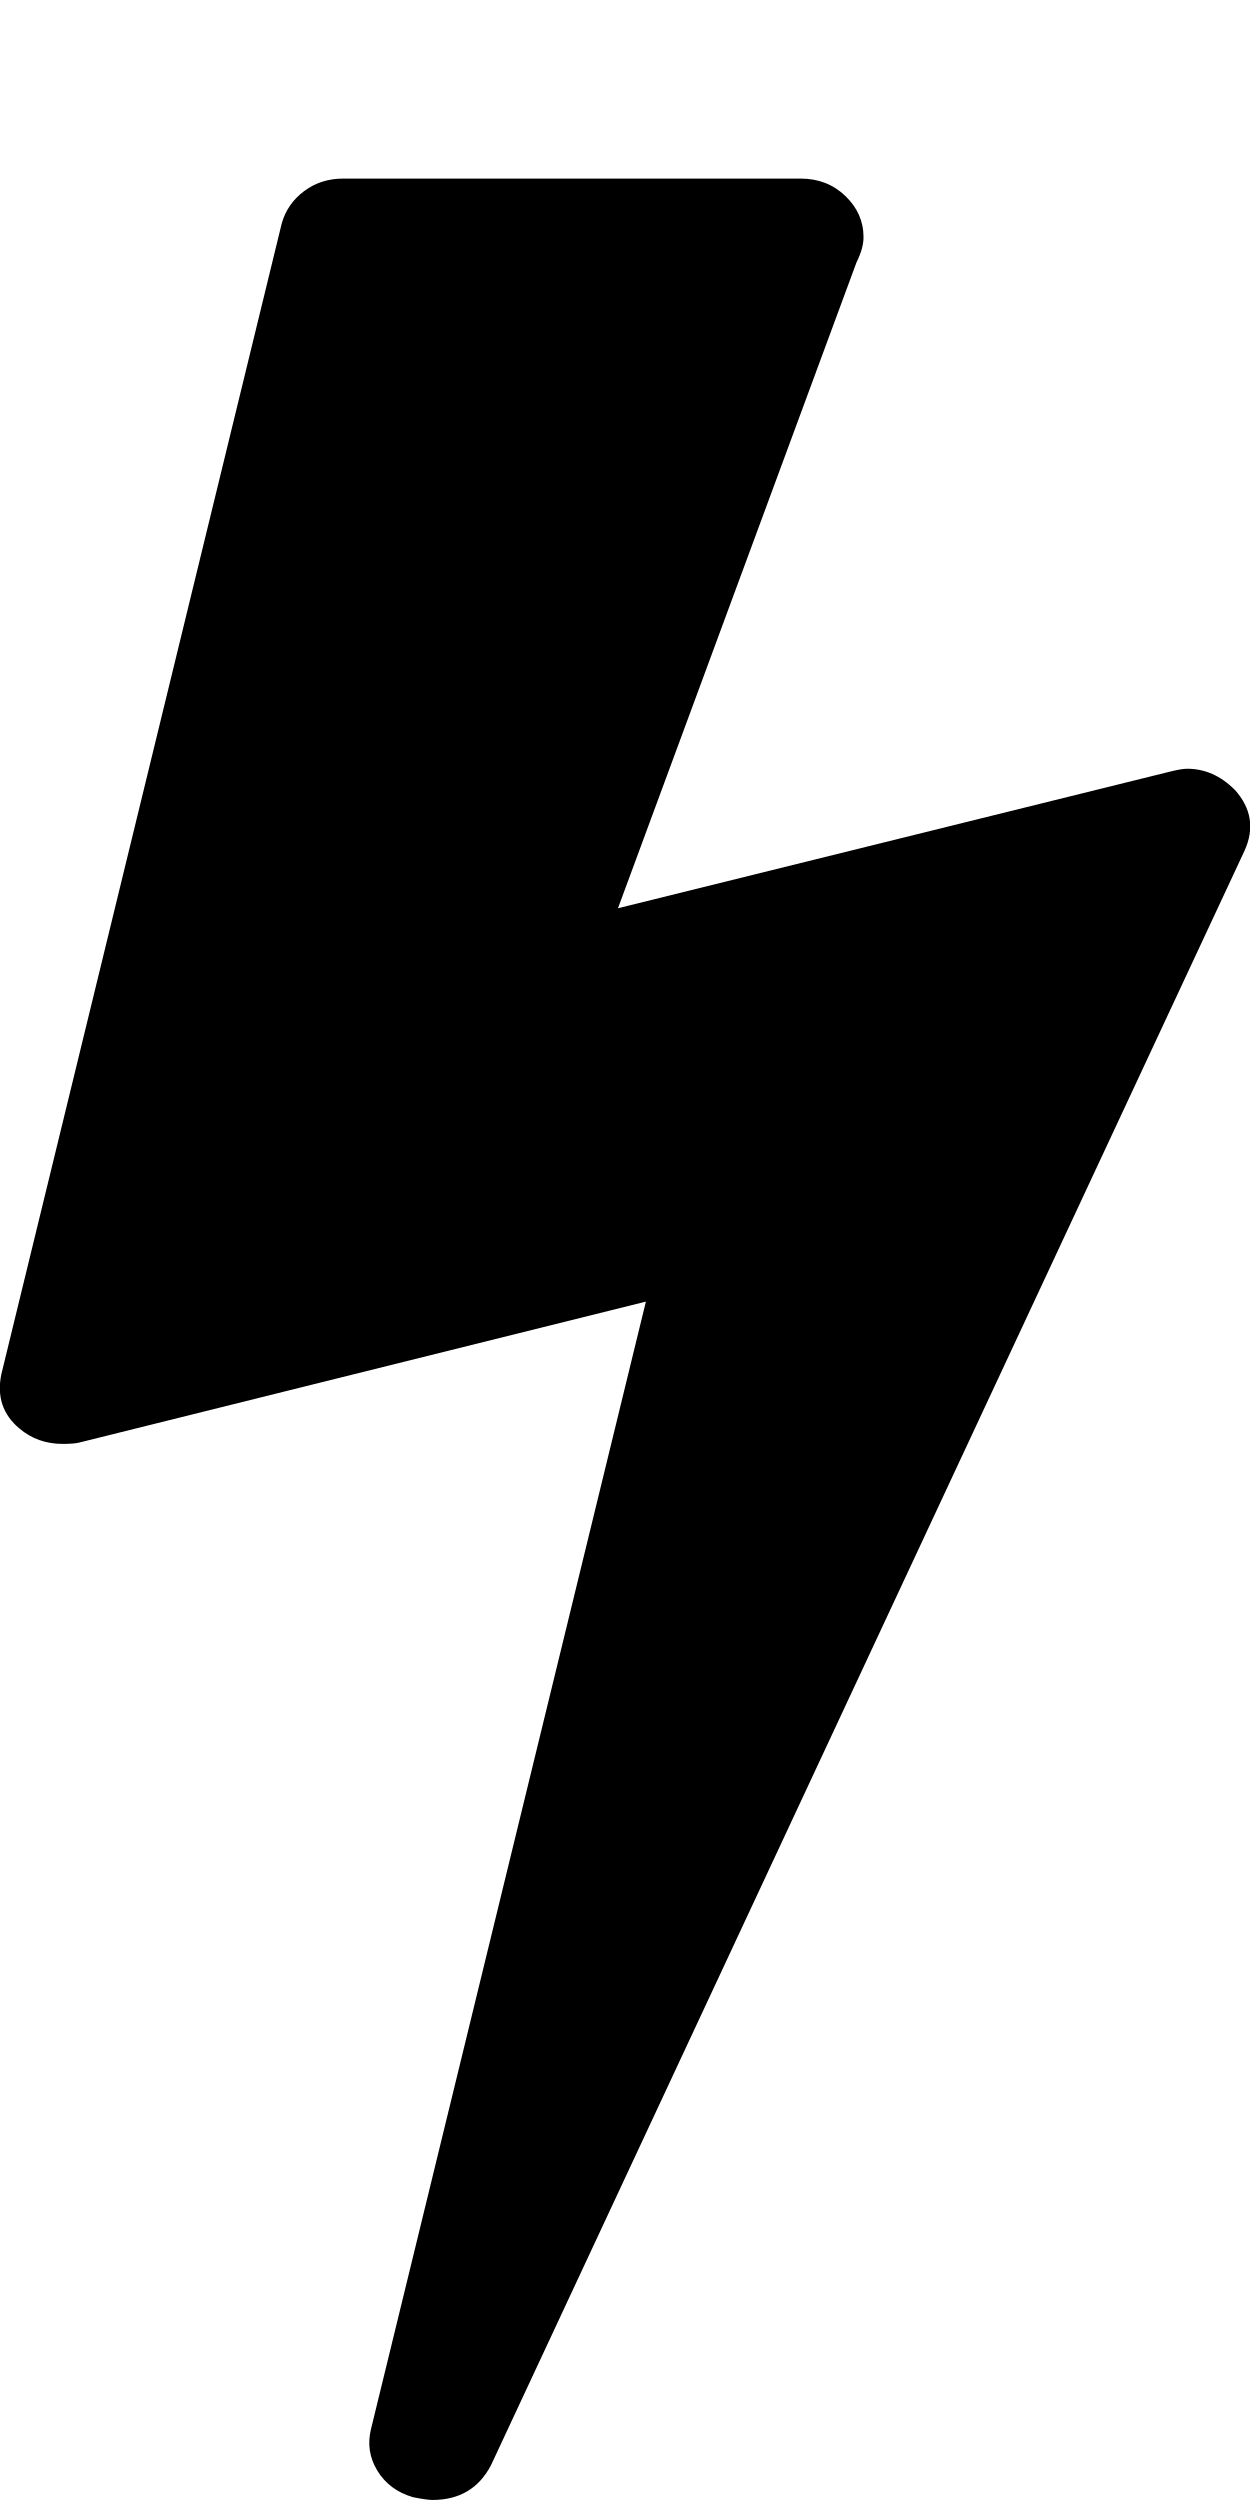
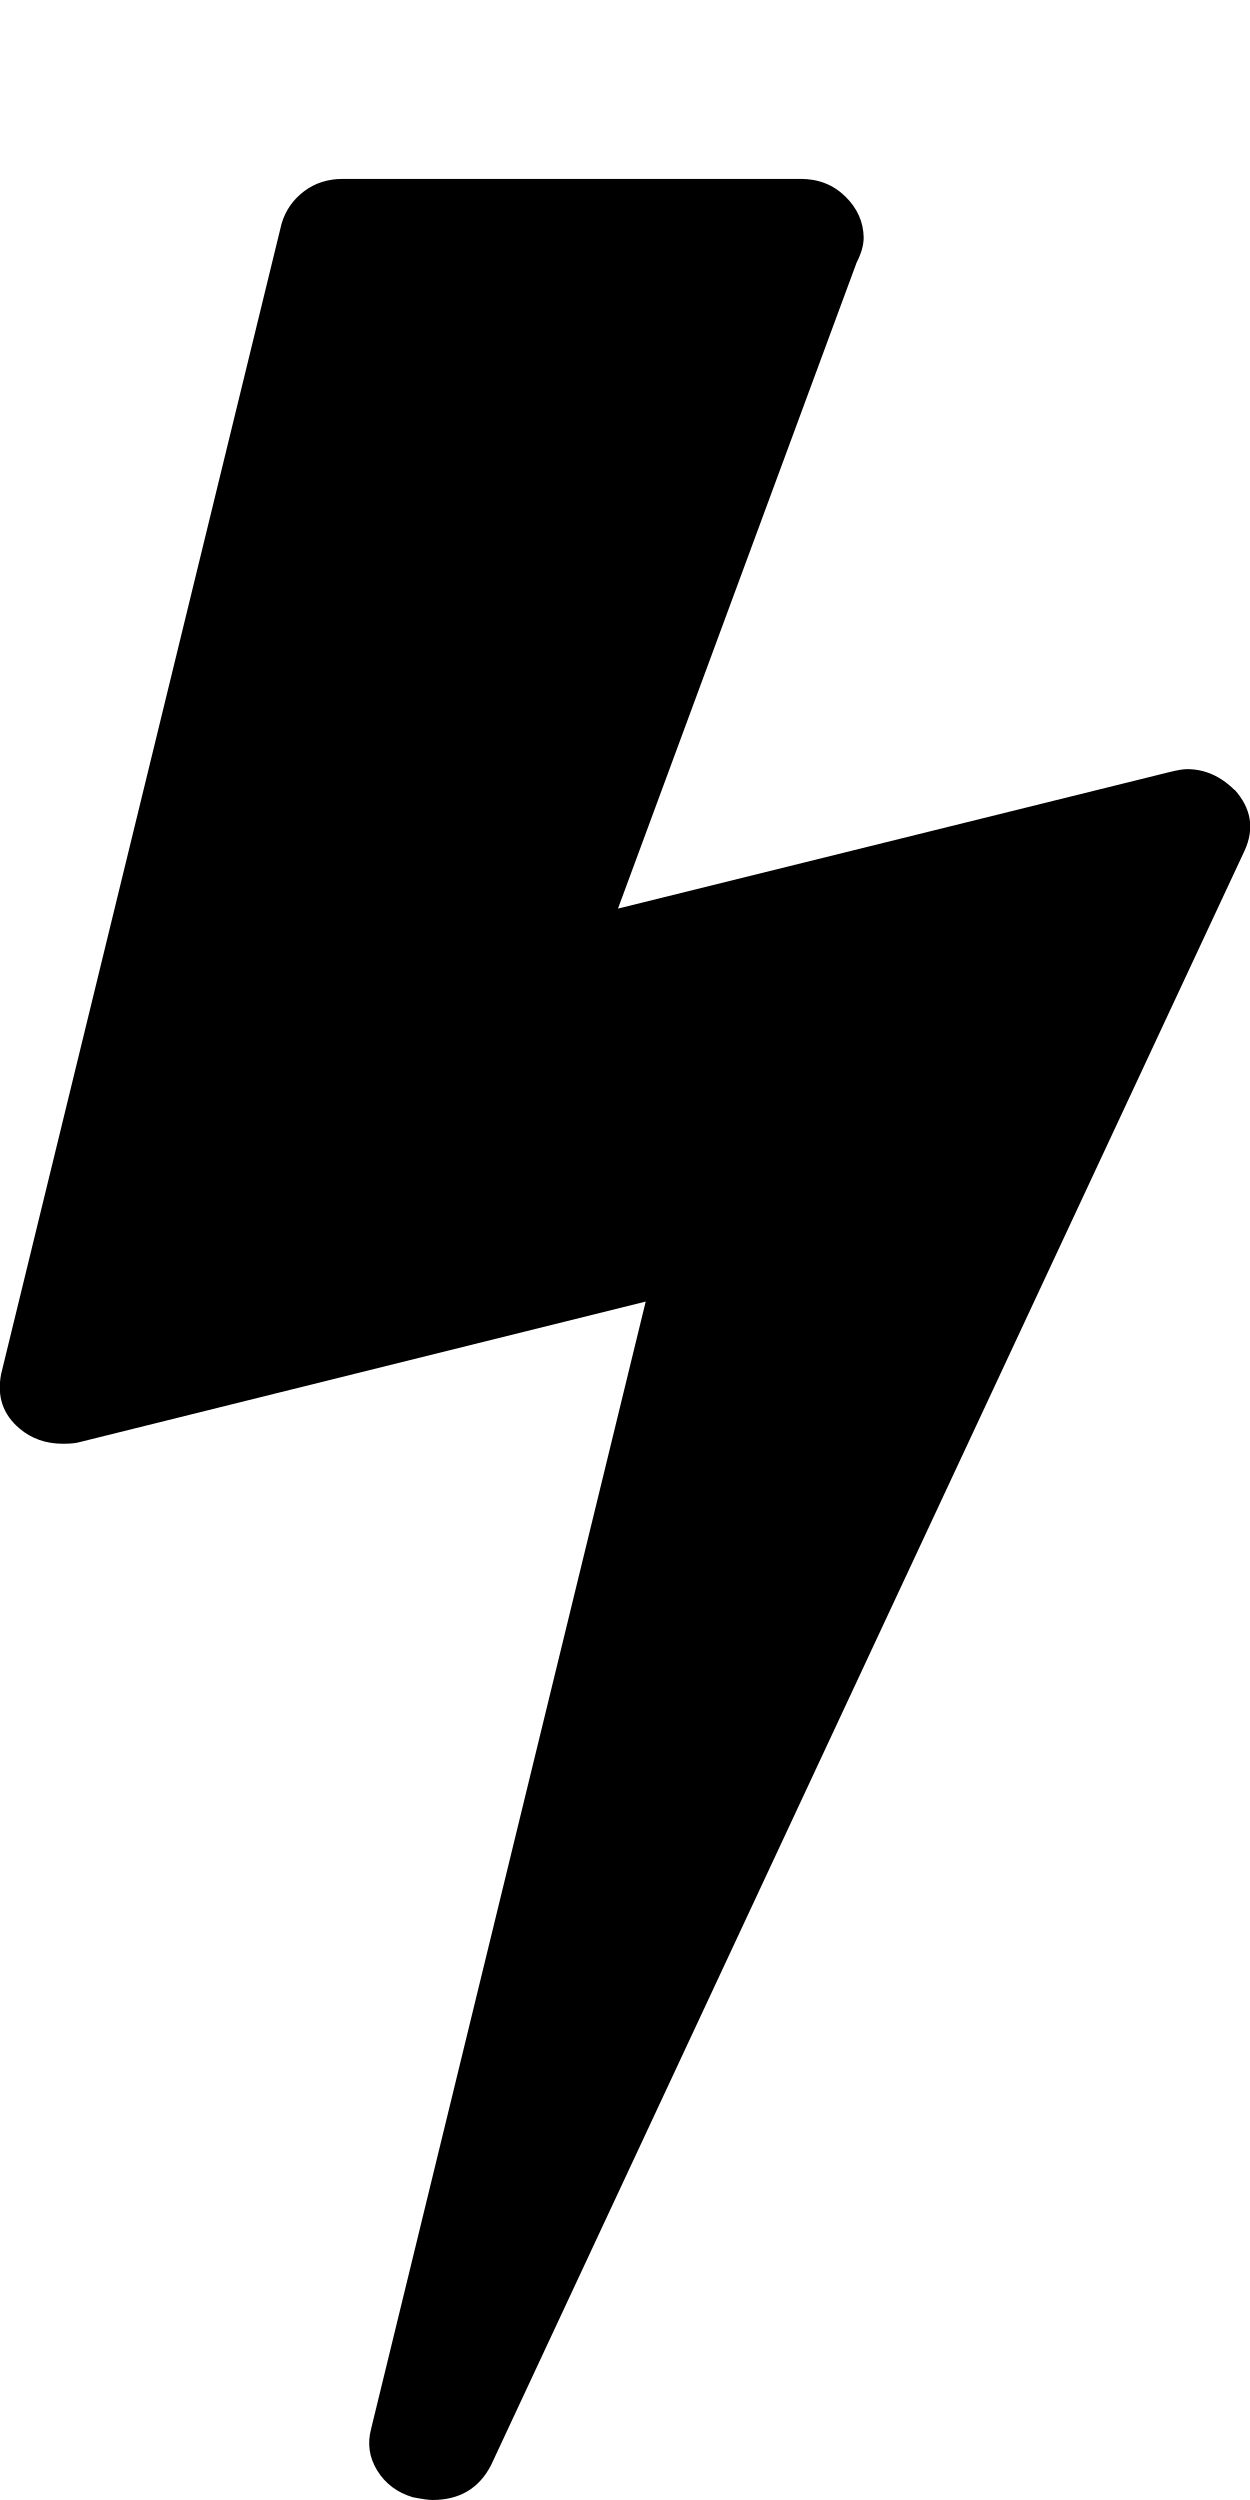
- <svg xmlns="http://www.w3.org/2000/svg" version="1.1" width="32" height="64" viewBox="0 0 32 64">
-   <path d="M31.607 20.214q0.643 0.714 0.25 1.571l-19.286 41.321q-0.464 0.893-1.5 0.893-0.143 0-0.5-0.071-0.607-0.179-0.911-0.679t-0.161-1.071l7.036-28.857-14.5 3.607q-0.143 0.036-0.429 0.036-0.643 0-1.107-0.393-0.643-0.536-0.464-1.393l7.179-29.464q0.143-0.5 0.571-0.821t1-0.321h11.714q0.679 0 1.143 0.446t0.464 1.054q0 0.286-0.179 0.643l-6.107 16.536 14.143-3.5q0.286-0.071 0.429-0.071 0.679 0 1.214 0.536z" />
+ <svg xmlns="http://www.w3.org/2000/svg" width="32" height="64">
+   <path d="M31.6 20.21q.65.72.26 1.57L12.57 63.11q-.46.89-1.5.89-.14 0-.5-.07-.6-.18-.91-.68t-.16-1.07l7.03-28.86-14.5 3.6q-.14.04-.42.04-.65 0-1.11-.39-.64-.54-.47-1.4L7.21 5.72q.15-.5.57-.82t1-.32H20.5q.68 0 1.14.45t.47 1.05q0 .29-.18.64l-6.11 16.54 14.14-3.5q.29-.07.43-.07.68 0 1.22.54z" />
</svg>
